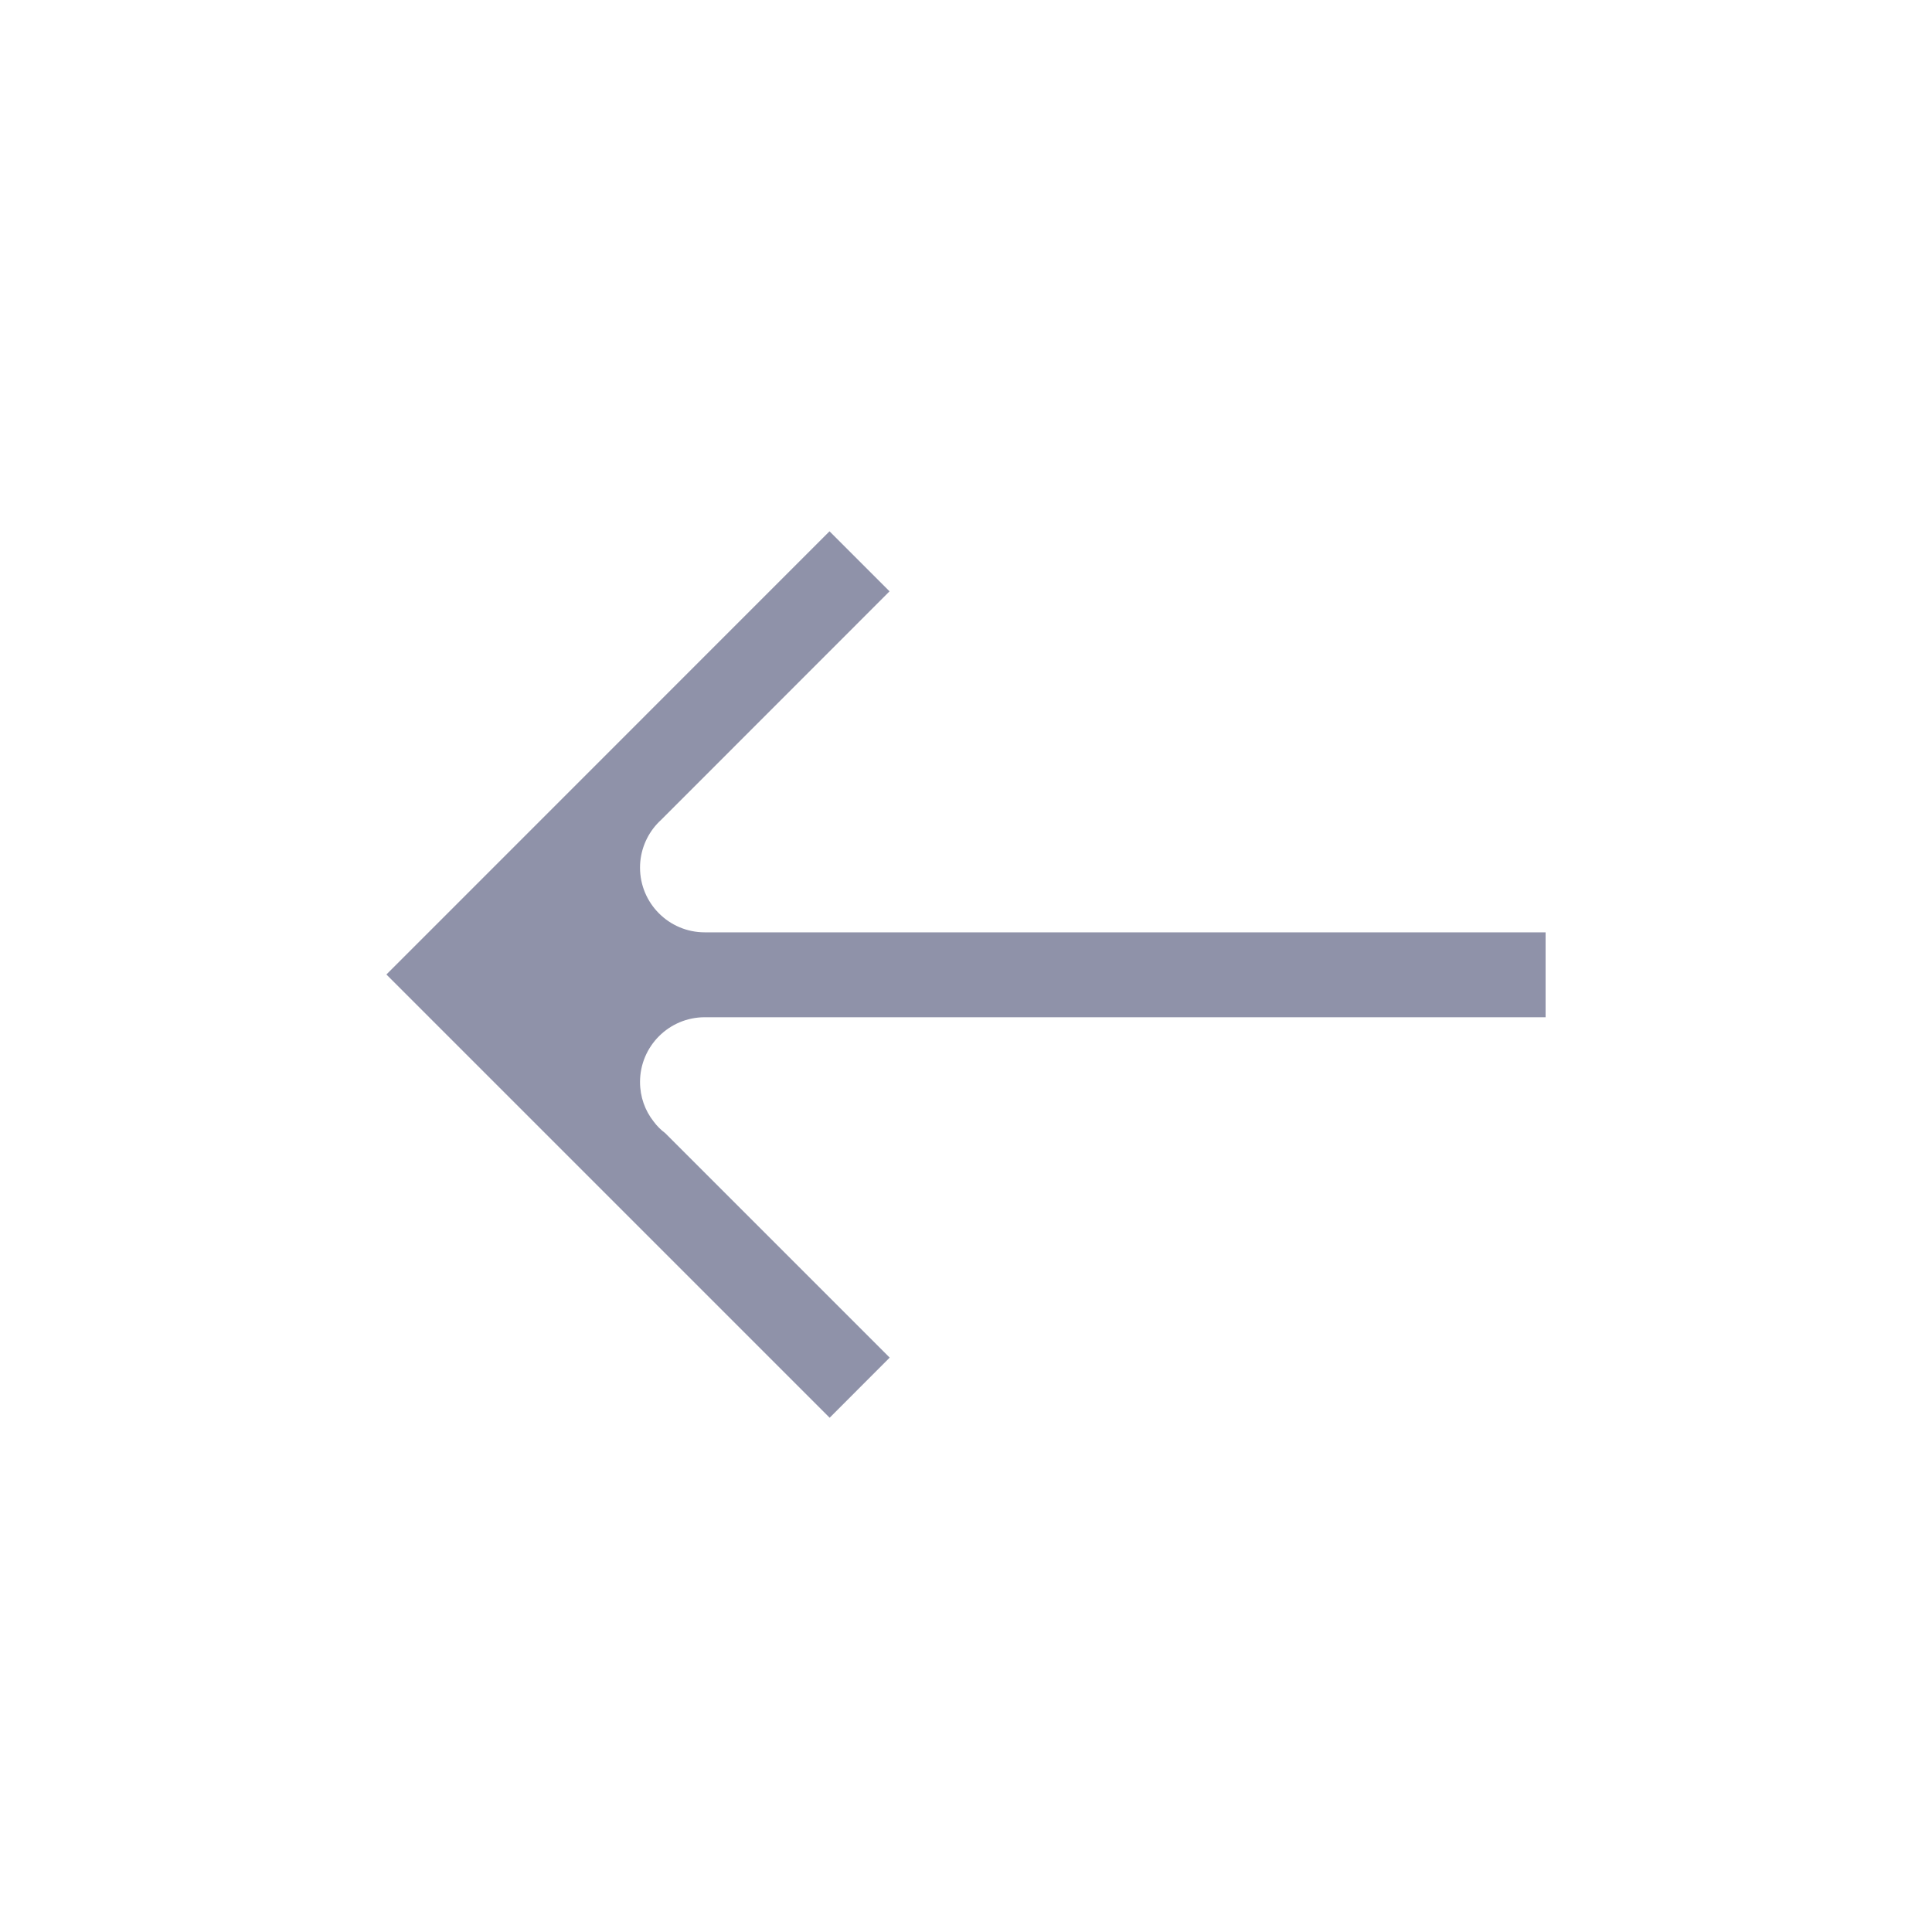
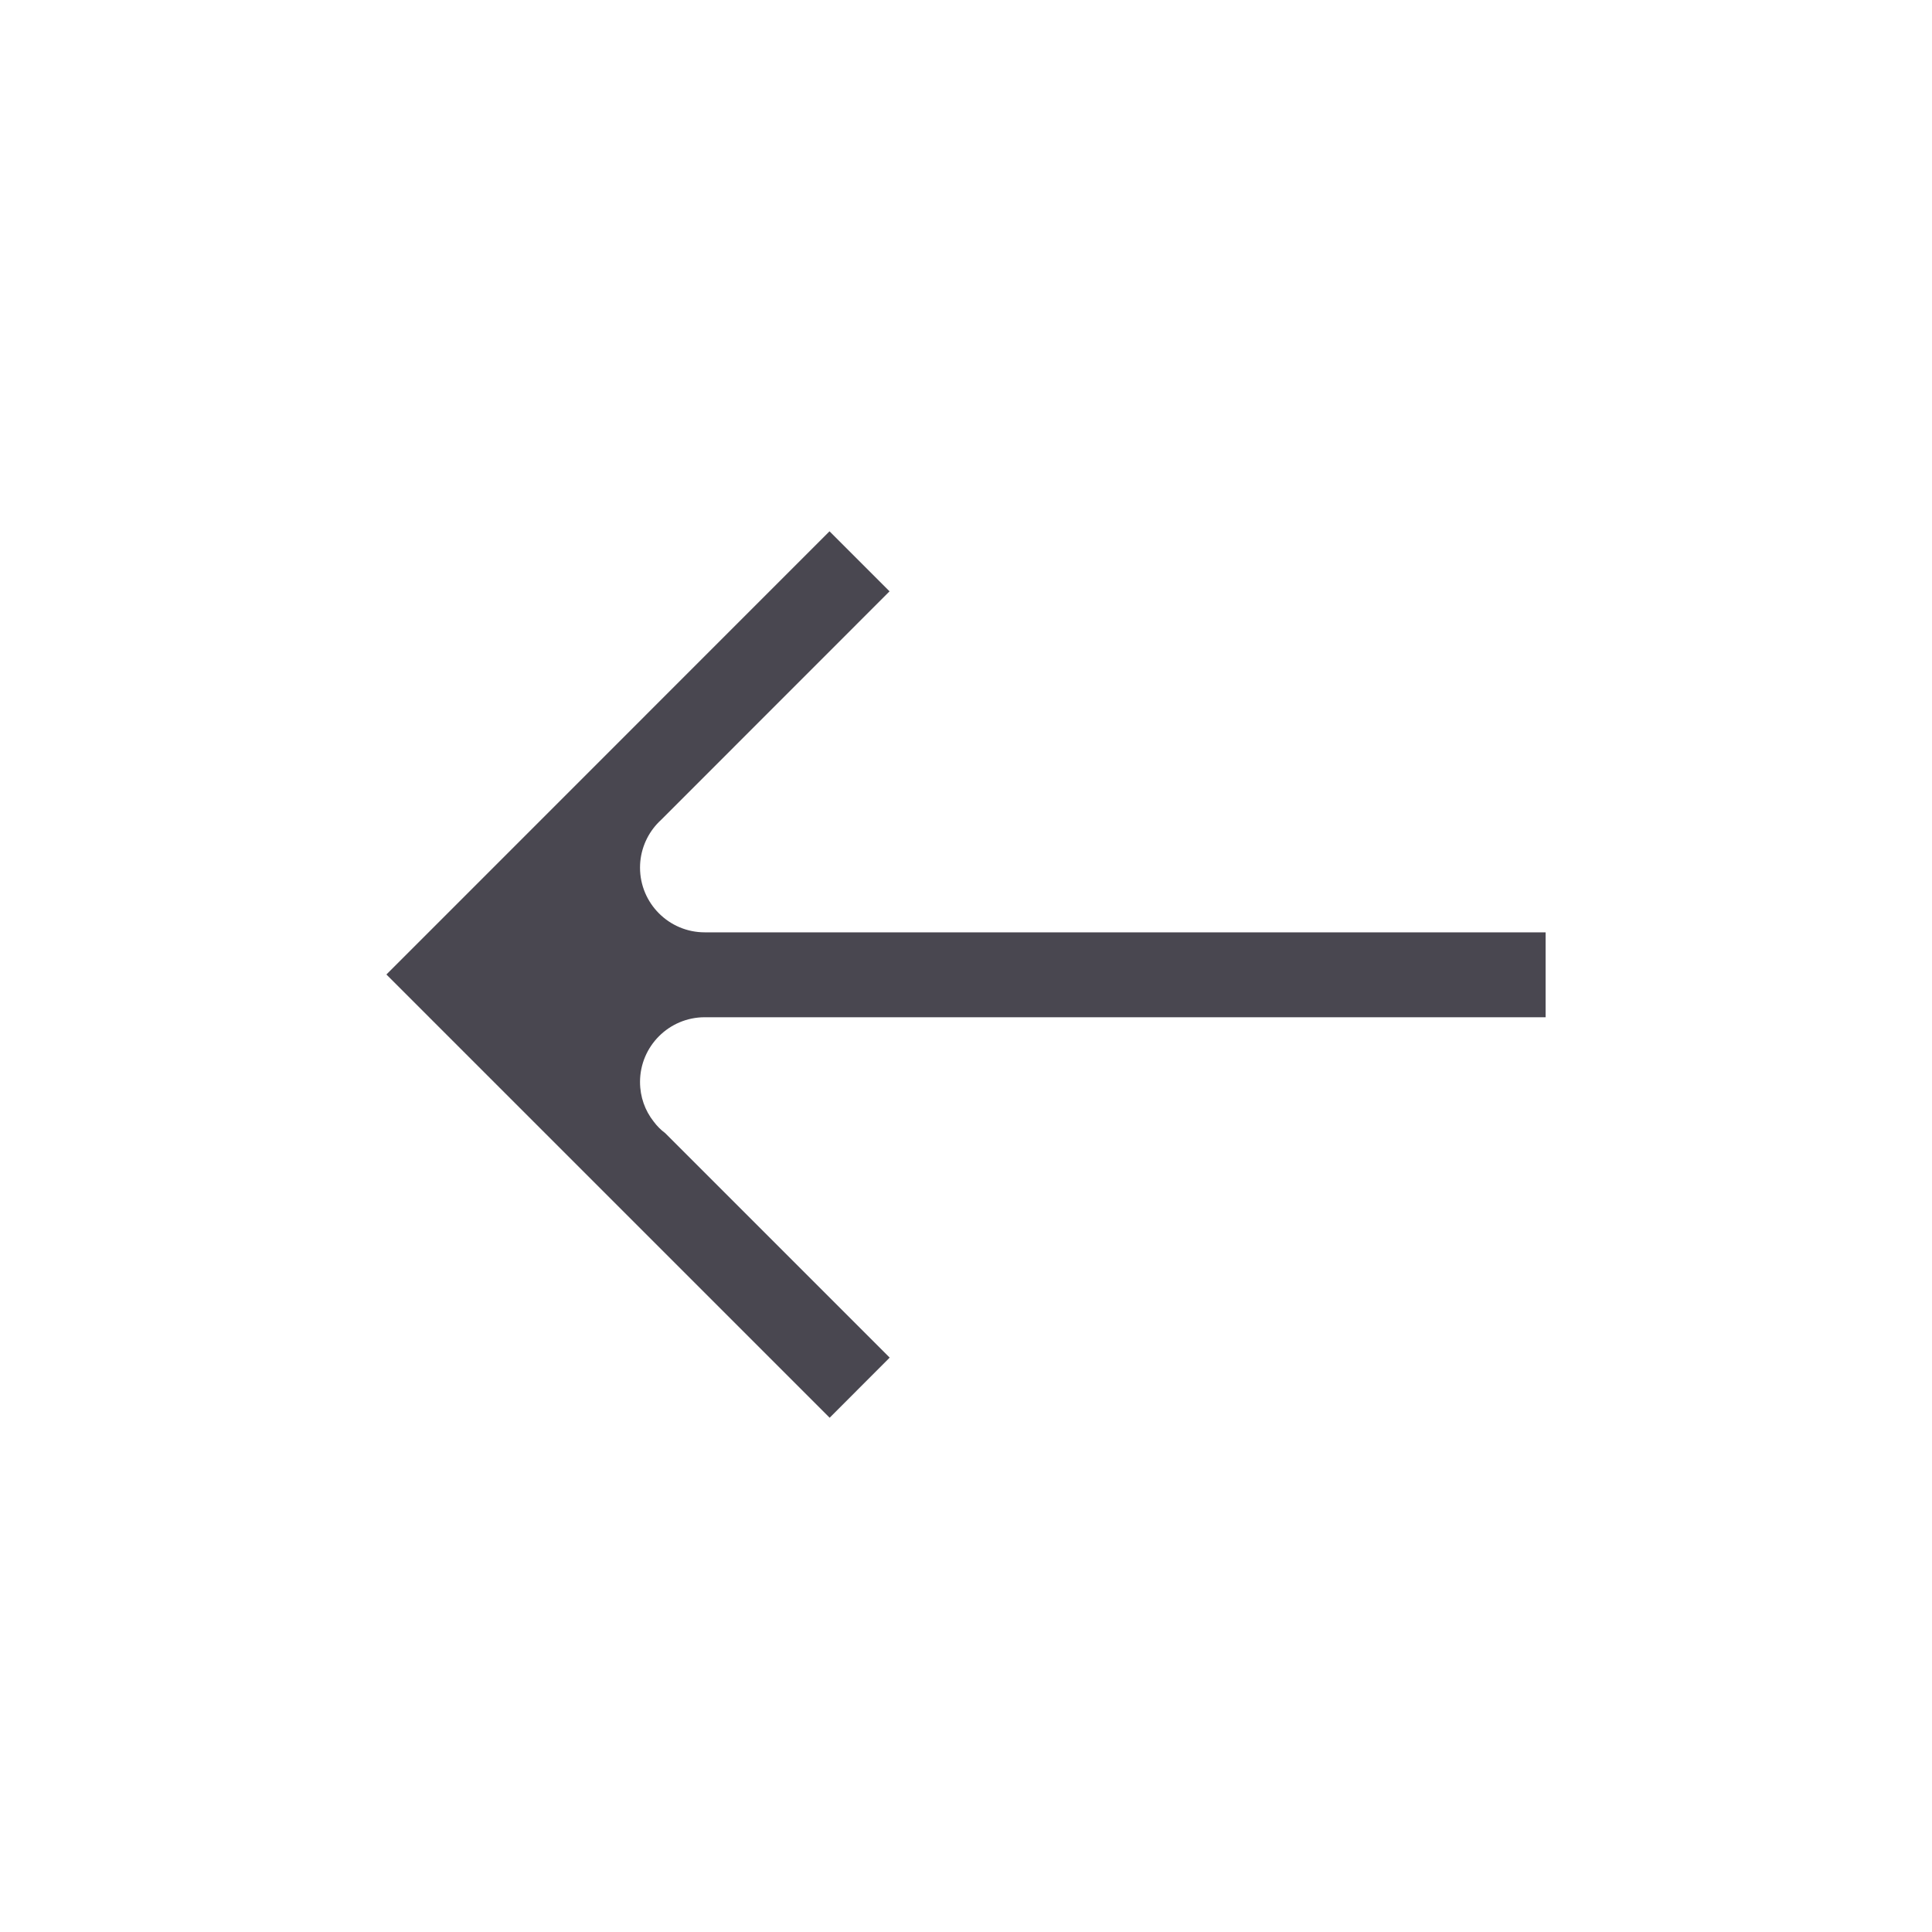
<svg xmlns="http://www.w3.org/2000/svg" width="40" height="40" viewBox="0 0 40 40" fill="none">
-   <path d="M13.251 22.401C13.251 22.711 13.355 22.994 13.533 23.22C13.601 23.311 13.681 23.393 13.772 23.46L18.42 28.108L17.177 29.353L9.243 21.419L8 20.176L9.243 18.933L17.174 11L18.417 12.243L13.69 16.972C13.659 17 13.628 17.031 13.6 17.062C13.384 17.299 13.251 17.618 13.251 17.963C13.251 18.703 13.851 19.303 14.591 19.303H32V21.061H14.591C13.851 21.061 13.251 21.662 13.251 22.401Z" fill="#8F92A9" />
+   <path d="M13.251 22.401C13.251 22.711 13.355 22.994 13.533 23.22C13.601 23.311 13.681 23.393 13.772 23.46L18.42 28.108L17.177 29.353L9.243 21.419L8 20.176L9.243 18.933L17.174 11L18.417 12.243L13.69 16.972C13.659 17 13.628 17.031 13.6 17.062C13.384 17.299 13.251 17.618 13.251 17.963C13.251 18.703 13.851 19.303 14.591 19.303H32V21.061H14.591C13.851 21.061 13.251 21.662 13.251 22.401Z" fill="#494750" />
</svg>
